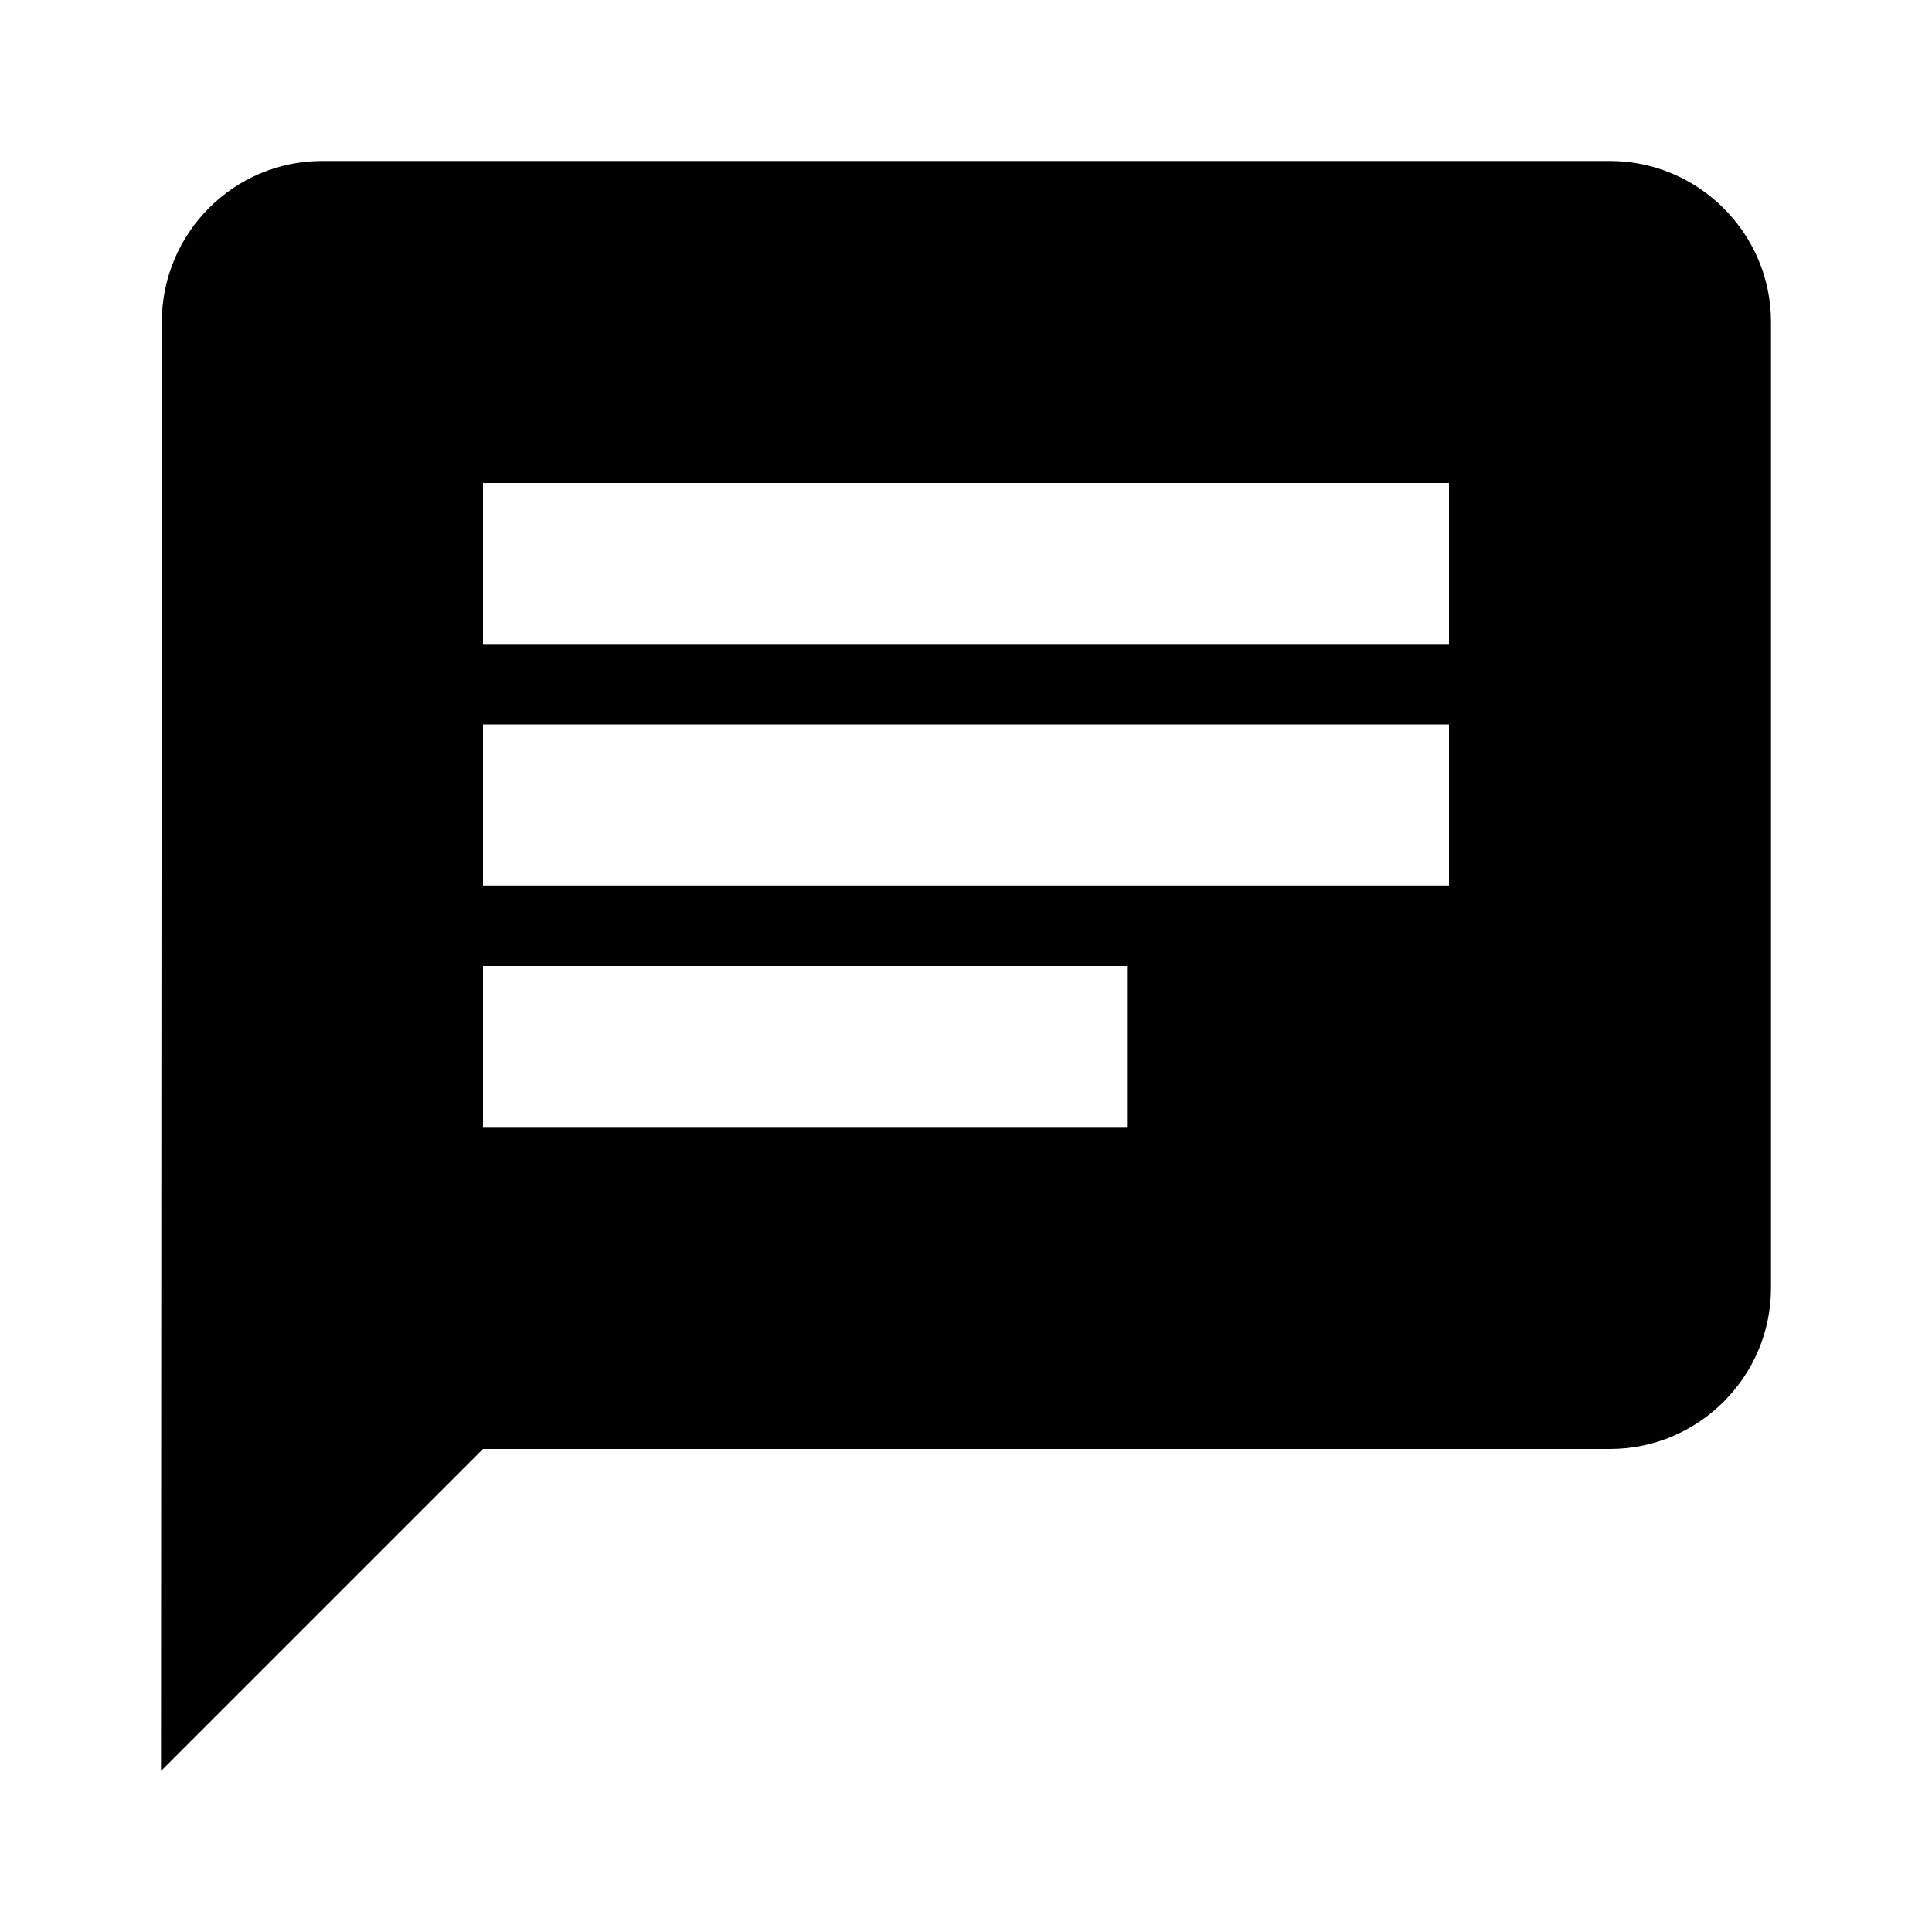
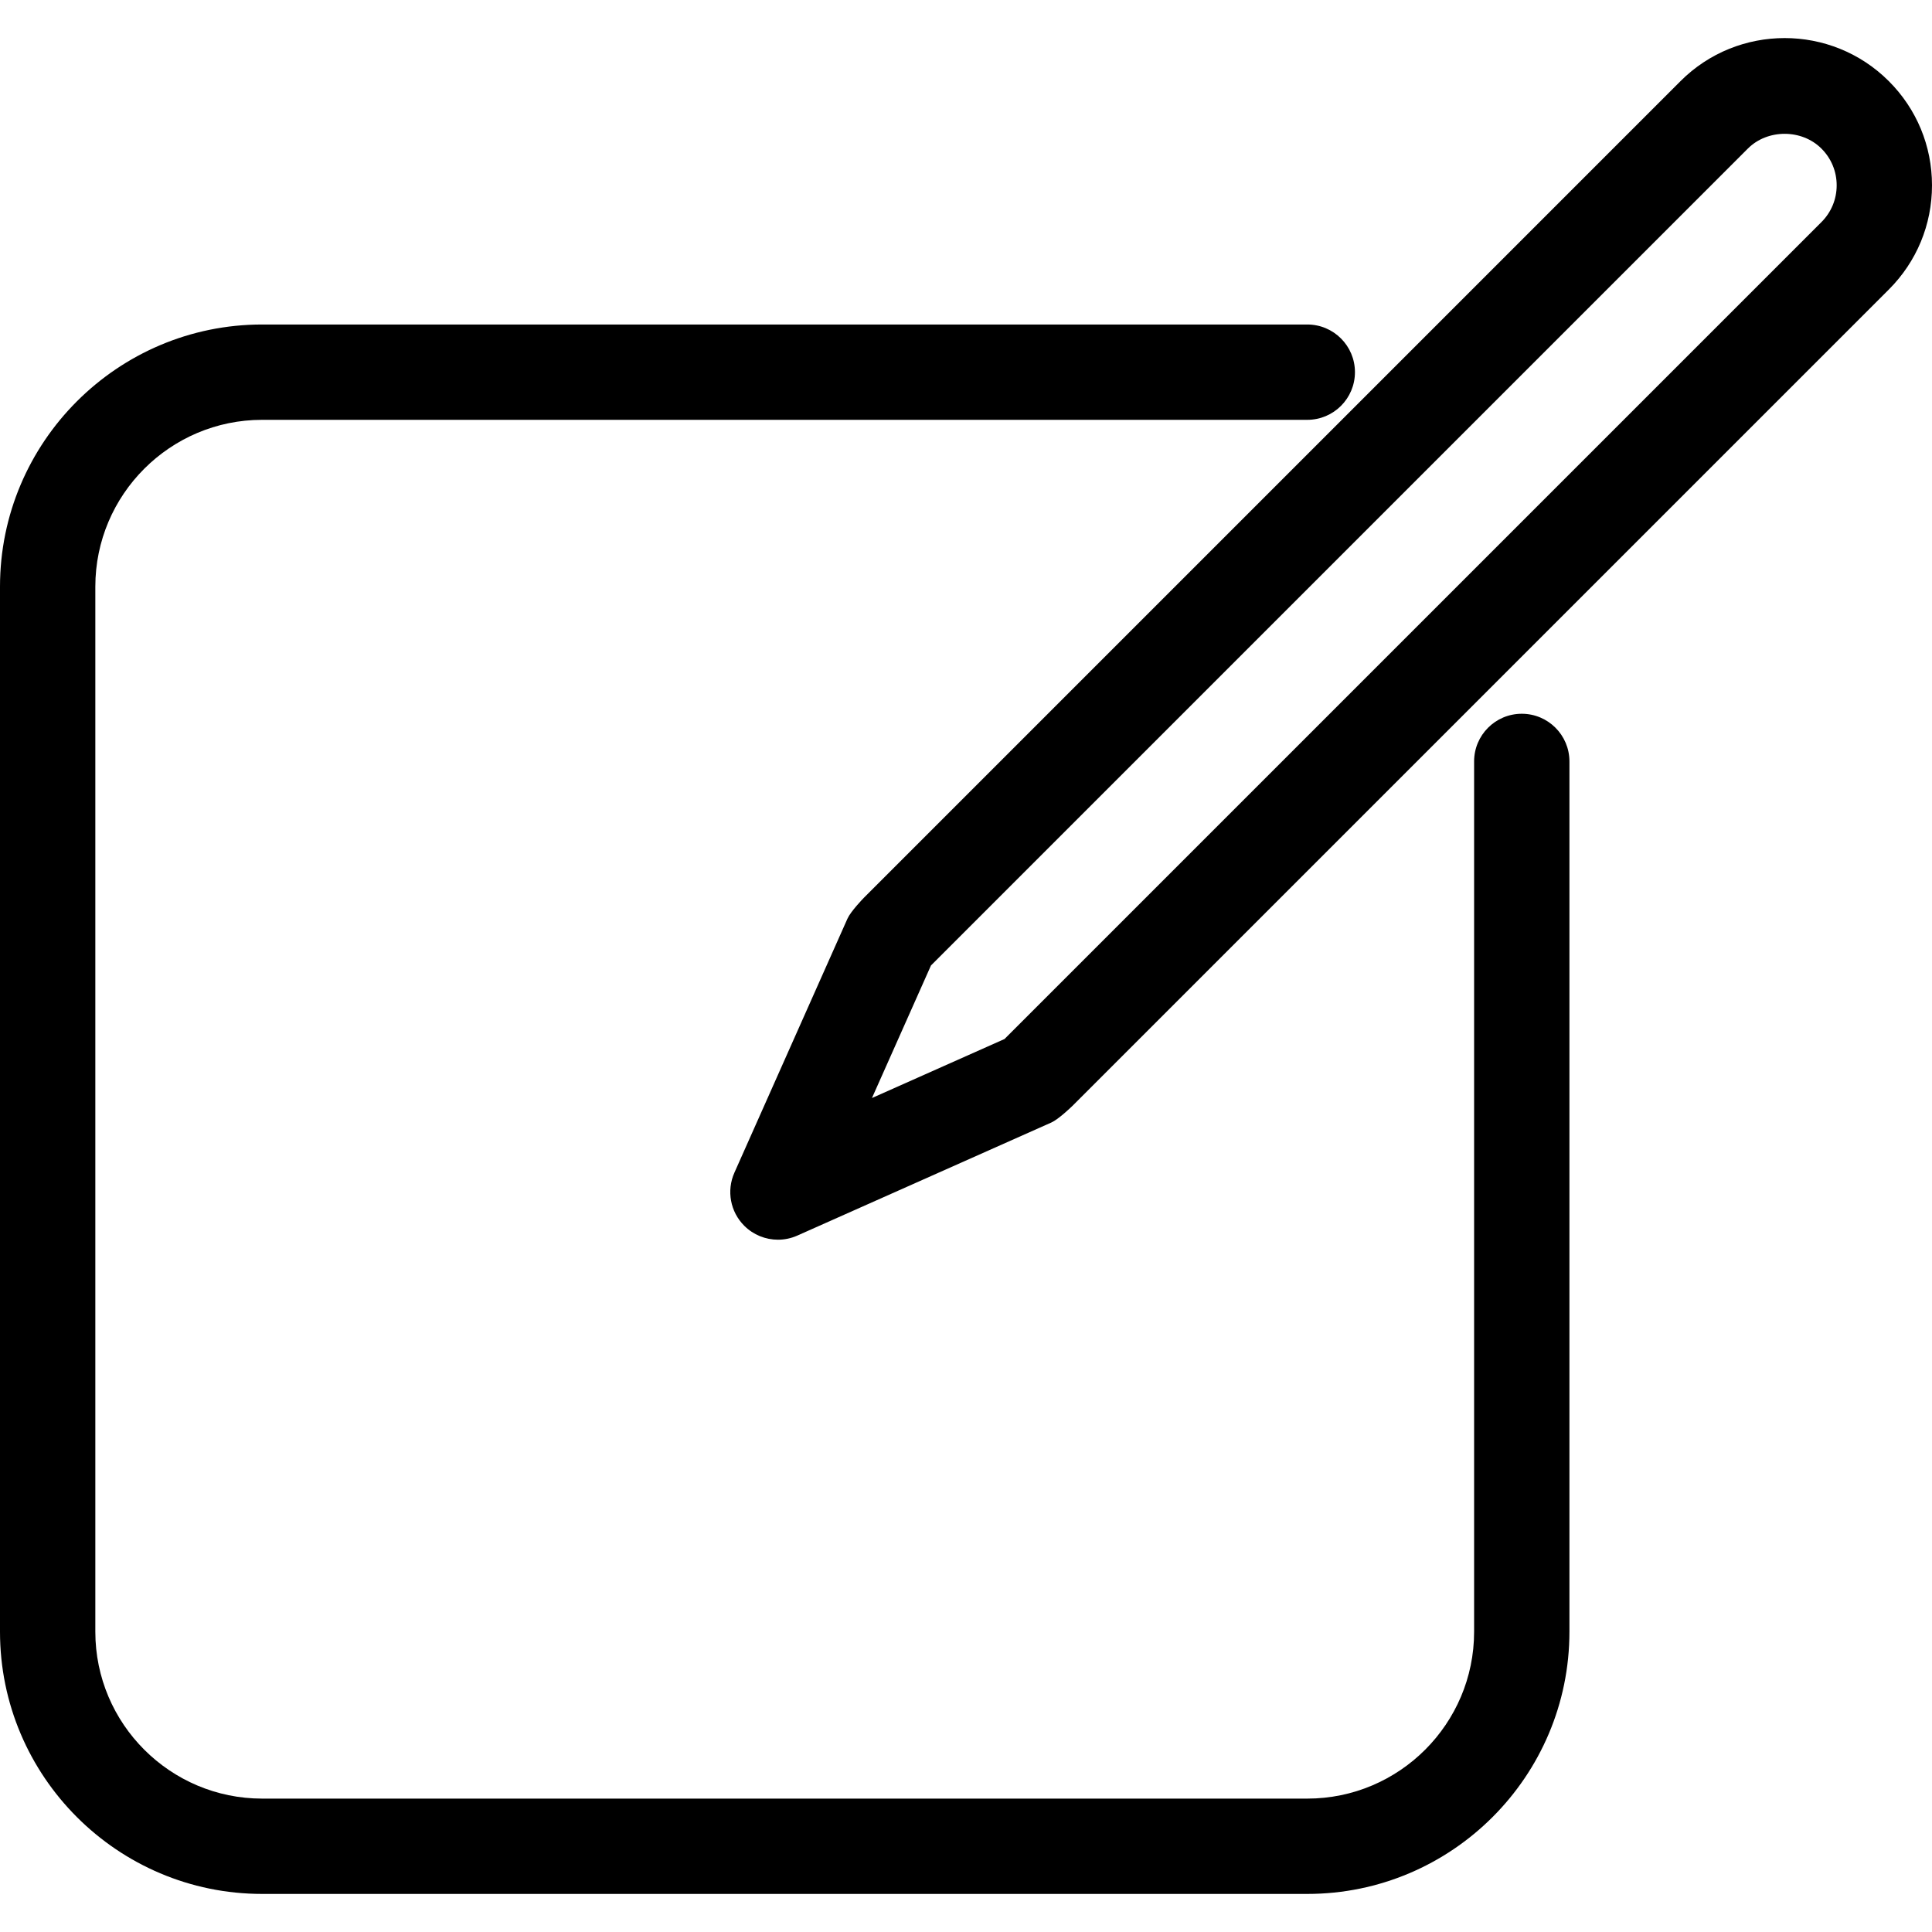
- <svg xmlns="http://www.w3.org/2000/svg" height="24" viewBox="0 0 24 24" width="24">
-   <path d="M0 0h24v24H0z" fill="none" />
-   <path d="M20 2H4c-1.1 0-1.99.9-1.99 2L2 22l4-4h14c1.1 0 2-.9 2-2V4c0-1.1-.9-2-2-2zM6 9h12v2H6V9zm8 5H6v-2h8v2zm4-6H6V6h12v2z" />
+ <svg xmlns="http://www.w3.org/2000/svg" version="1.1" id="Capa_1" x="0px" y="0px" height="18" width="18" viewBox="0 0 494.936 494.936" style="enable-background:new 0 0 494.936 494.936;" xml:space="preserve">
+   <g>
+     <g>
+       <path d="M389.844,182.85c-6.743,0-12.21,5.467-12.21,12.21v222.968c0,23.562-19.174,42.735-42.736,42.735H67.157    c-23.562,0-42.736-19.174-42.736-42.735V150.285c0-23.562,19.174-42.735,42.736-42.735h267.741c6.743,0,12.21-5.467,12.21-12.21    s-5.467-12.21-12.21-12.21H67.157C30.126,83.13,0,113.255,0,150.285v267.743c0,37.029,30.126,67.155,67.157,67.155h267.741    c37.03,0,67.156-30.126,67.156-67.155V195.061C402.054,188.318,396.587,182.85,389.844,182.85z" />
+       <path d="M483.876,20.791c-14.72-14.72-38.669-14.714-53.377,0L221.352,229.944c-0.28,0.28-3.434,3.559-4.251,5.396l-28.963,65.069    c-2.057,4.619-1.056,10.027,2.521,13.6c2.337,2.336,5.461,3.576,8.639,3.576c1.675,0,3.362-0.346,4.96-1.057l65.07-28.963    c1.83-0.815,5.114-3.97,5.396-4.25L483.876,74.169c7.131-7.131,11.06-16.61,11.06-26.692    C494.936,37.396,491.007,27.915,483.876,20.791z M466.61,56.897L257.457,266.05c-0.035,0.036-0.055,0.078-0.089,0.107    l-33.989,15.131L238.51,247.3c0.03-0.036,0.071-0.055,0.107-0.09L447.765,38.058c5.038-5.039,13.819-5.033,18.846,0.005    c2.518,2.51,3.905,5.855,3.905,9.414C470.516,51.036,469.127,54.38,466.61,56.897z" />
+     </g>
+   </g>
+   <g>
+ </g>
+   <g>
+ </g>
+   <g>
+ </g>
+   <g>
+ </g>
+   <g>
+ </g>
+   <g>
+ </g>
+   <g>
+ </g>
+   <g>
+ </g>
+   <g>
+ </g>
+   <g>
+ </g>
+   <g>
+ </g>
+   <g>
+ </g>
+   <g>
+ </g>
+   <g>
+ </g>
+   <g>
+ </g>
</svg>
